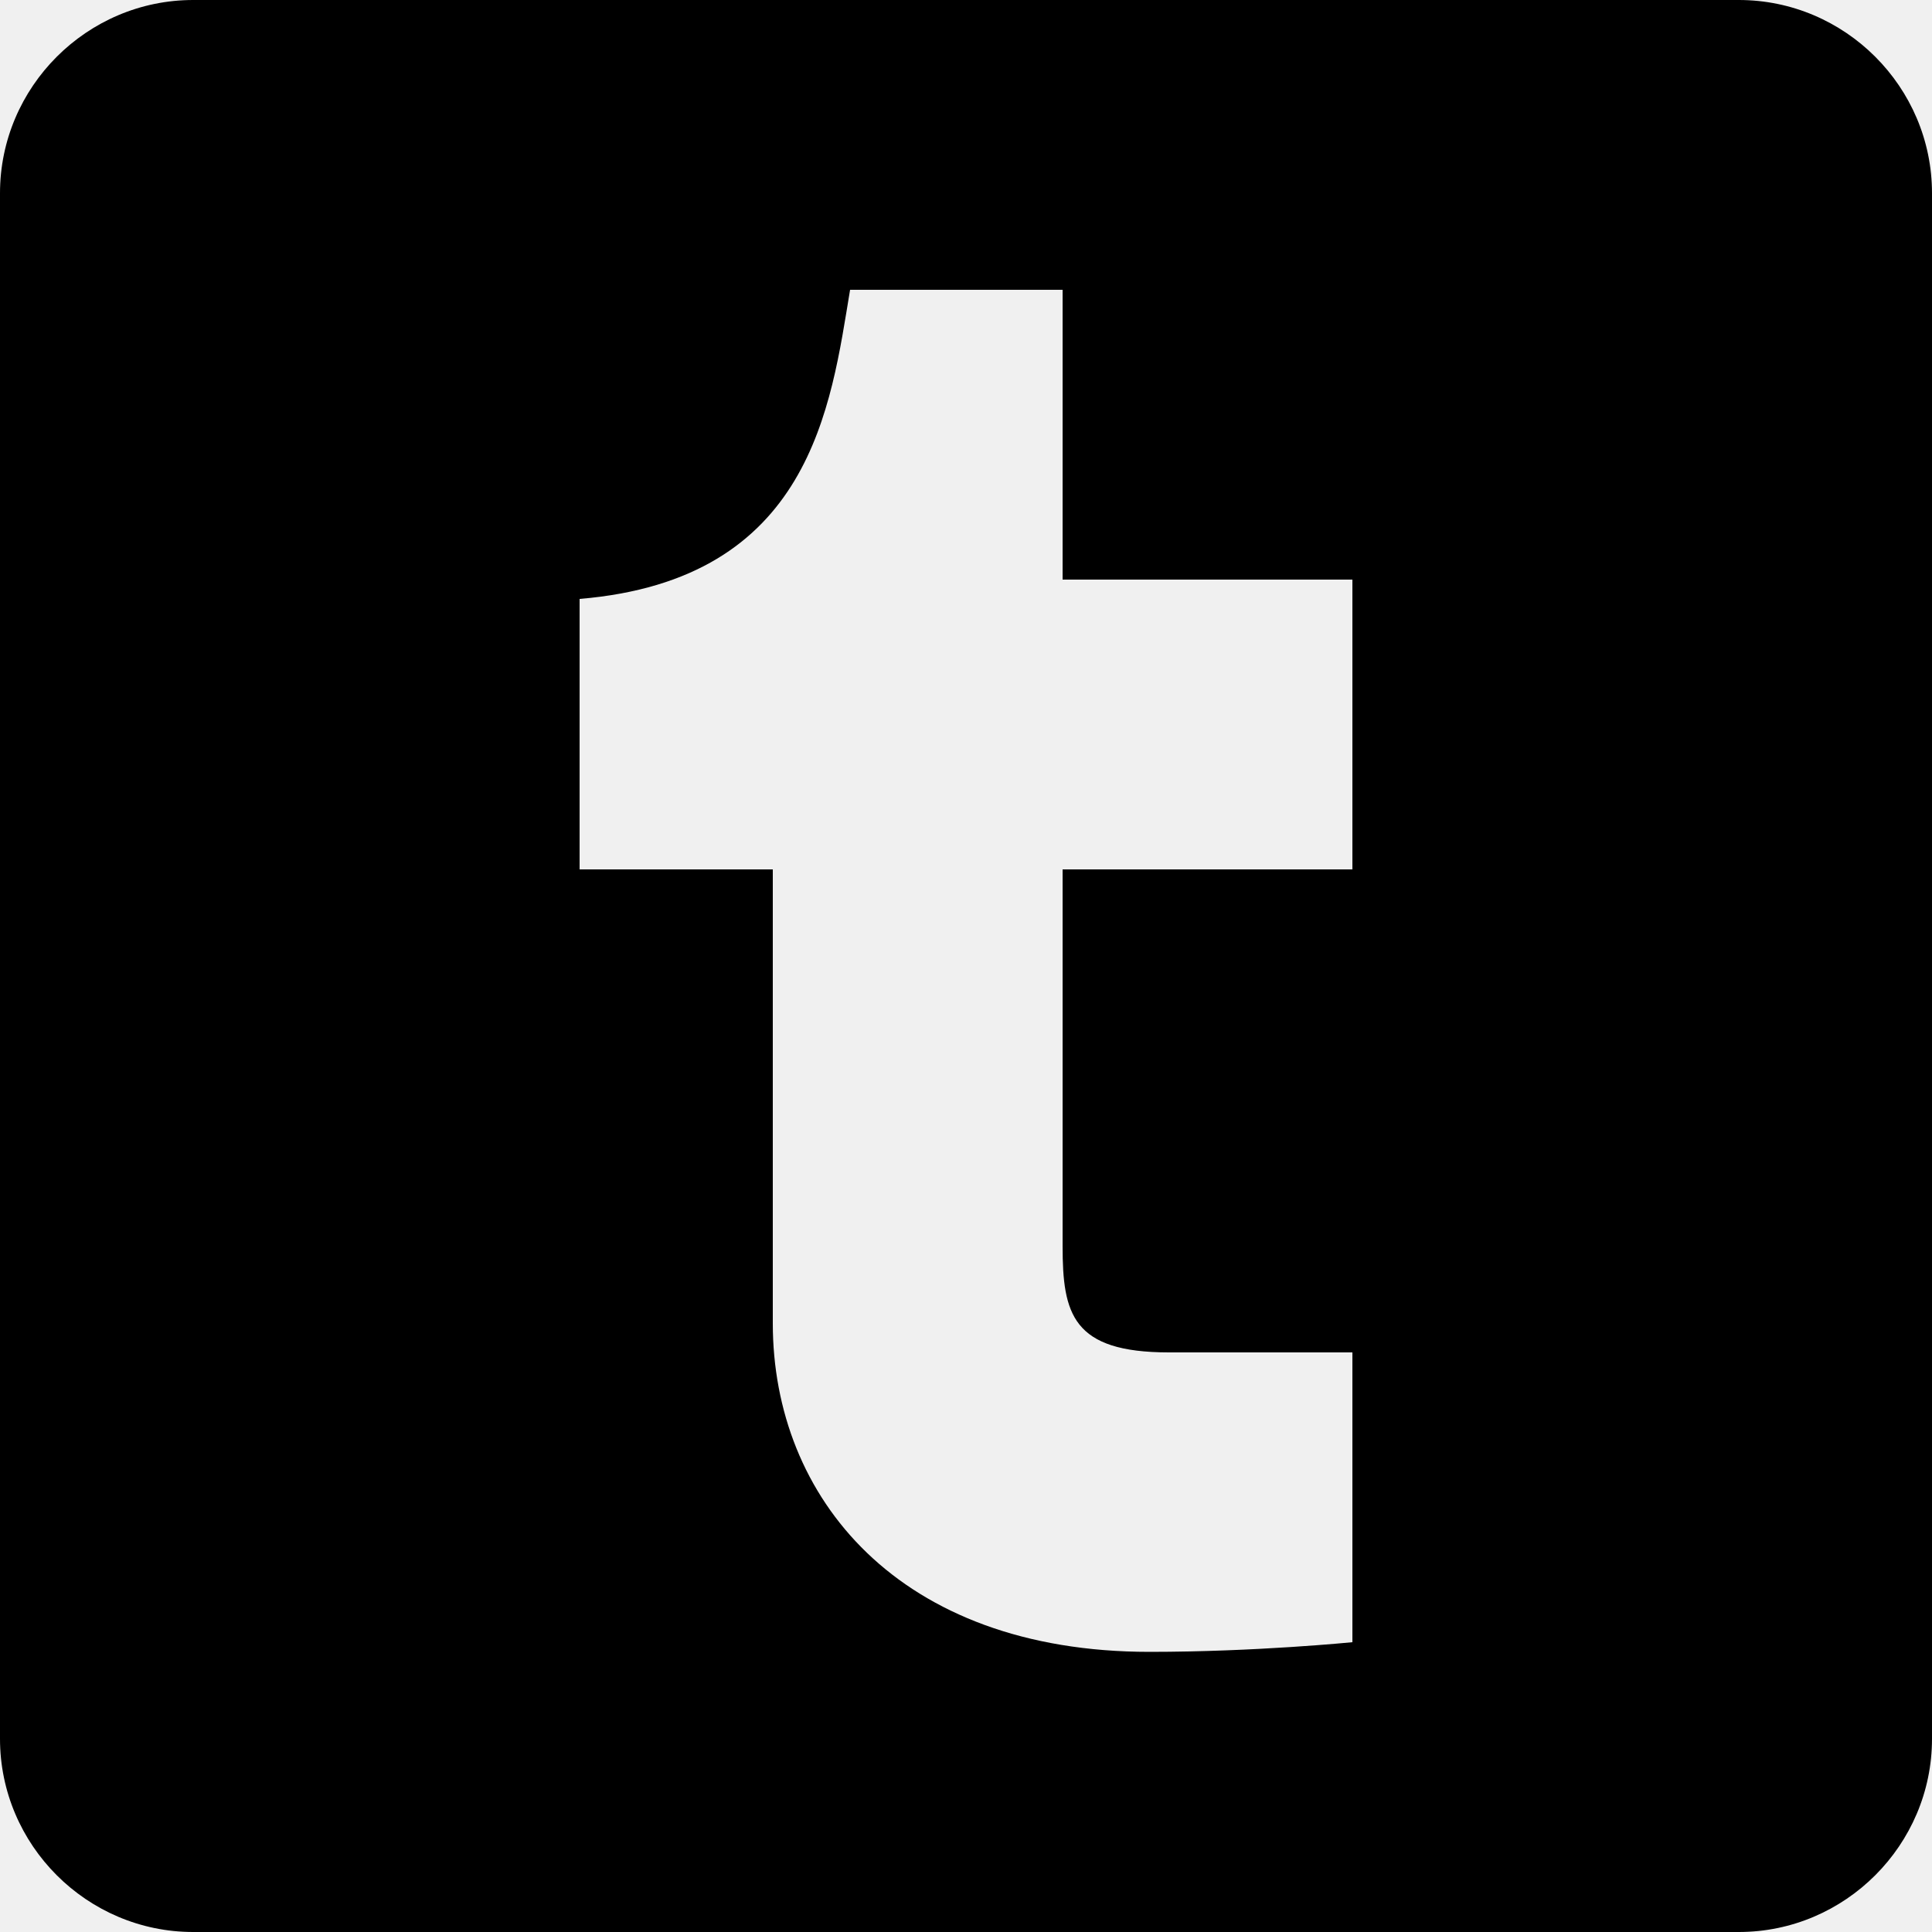
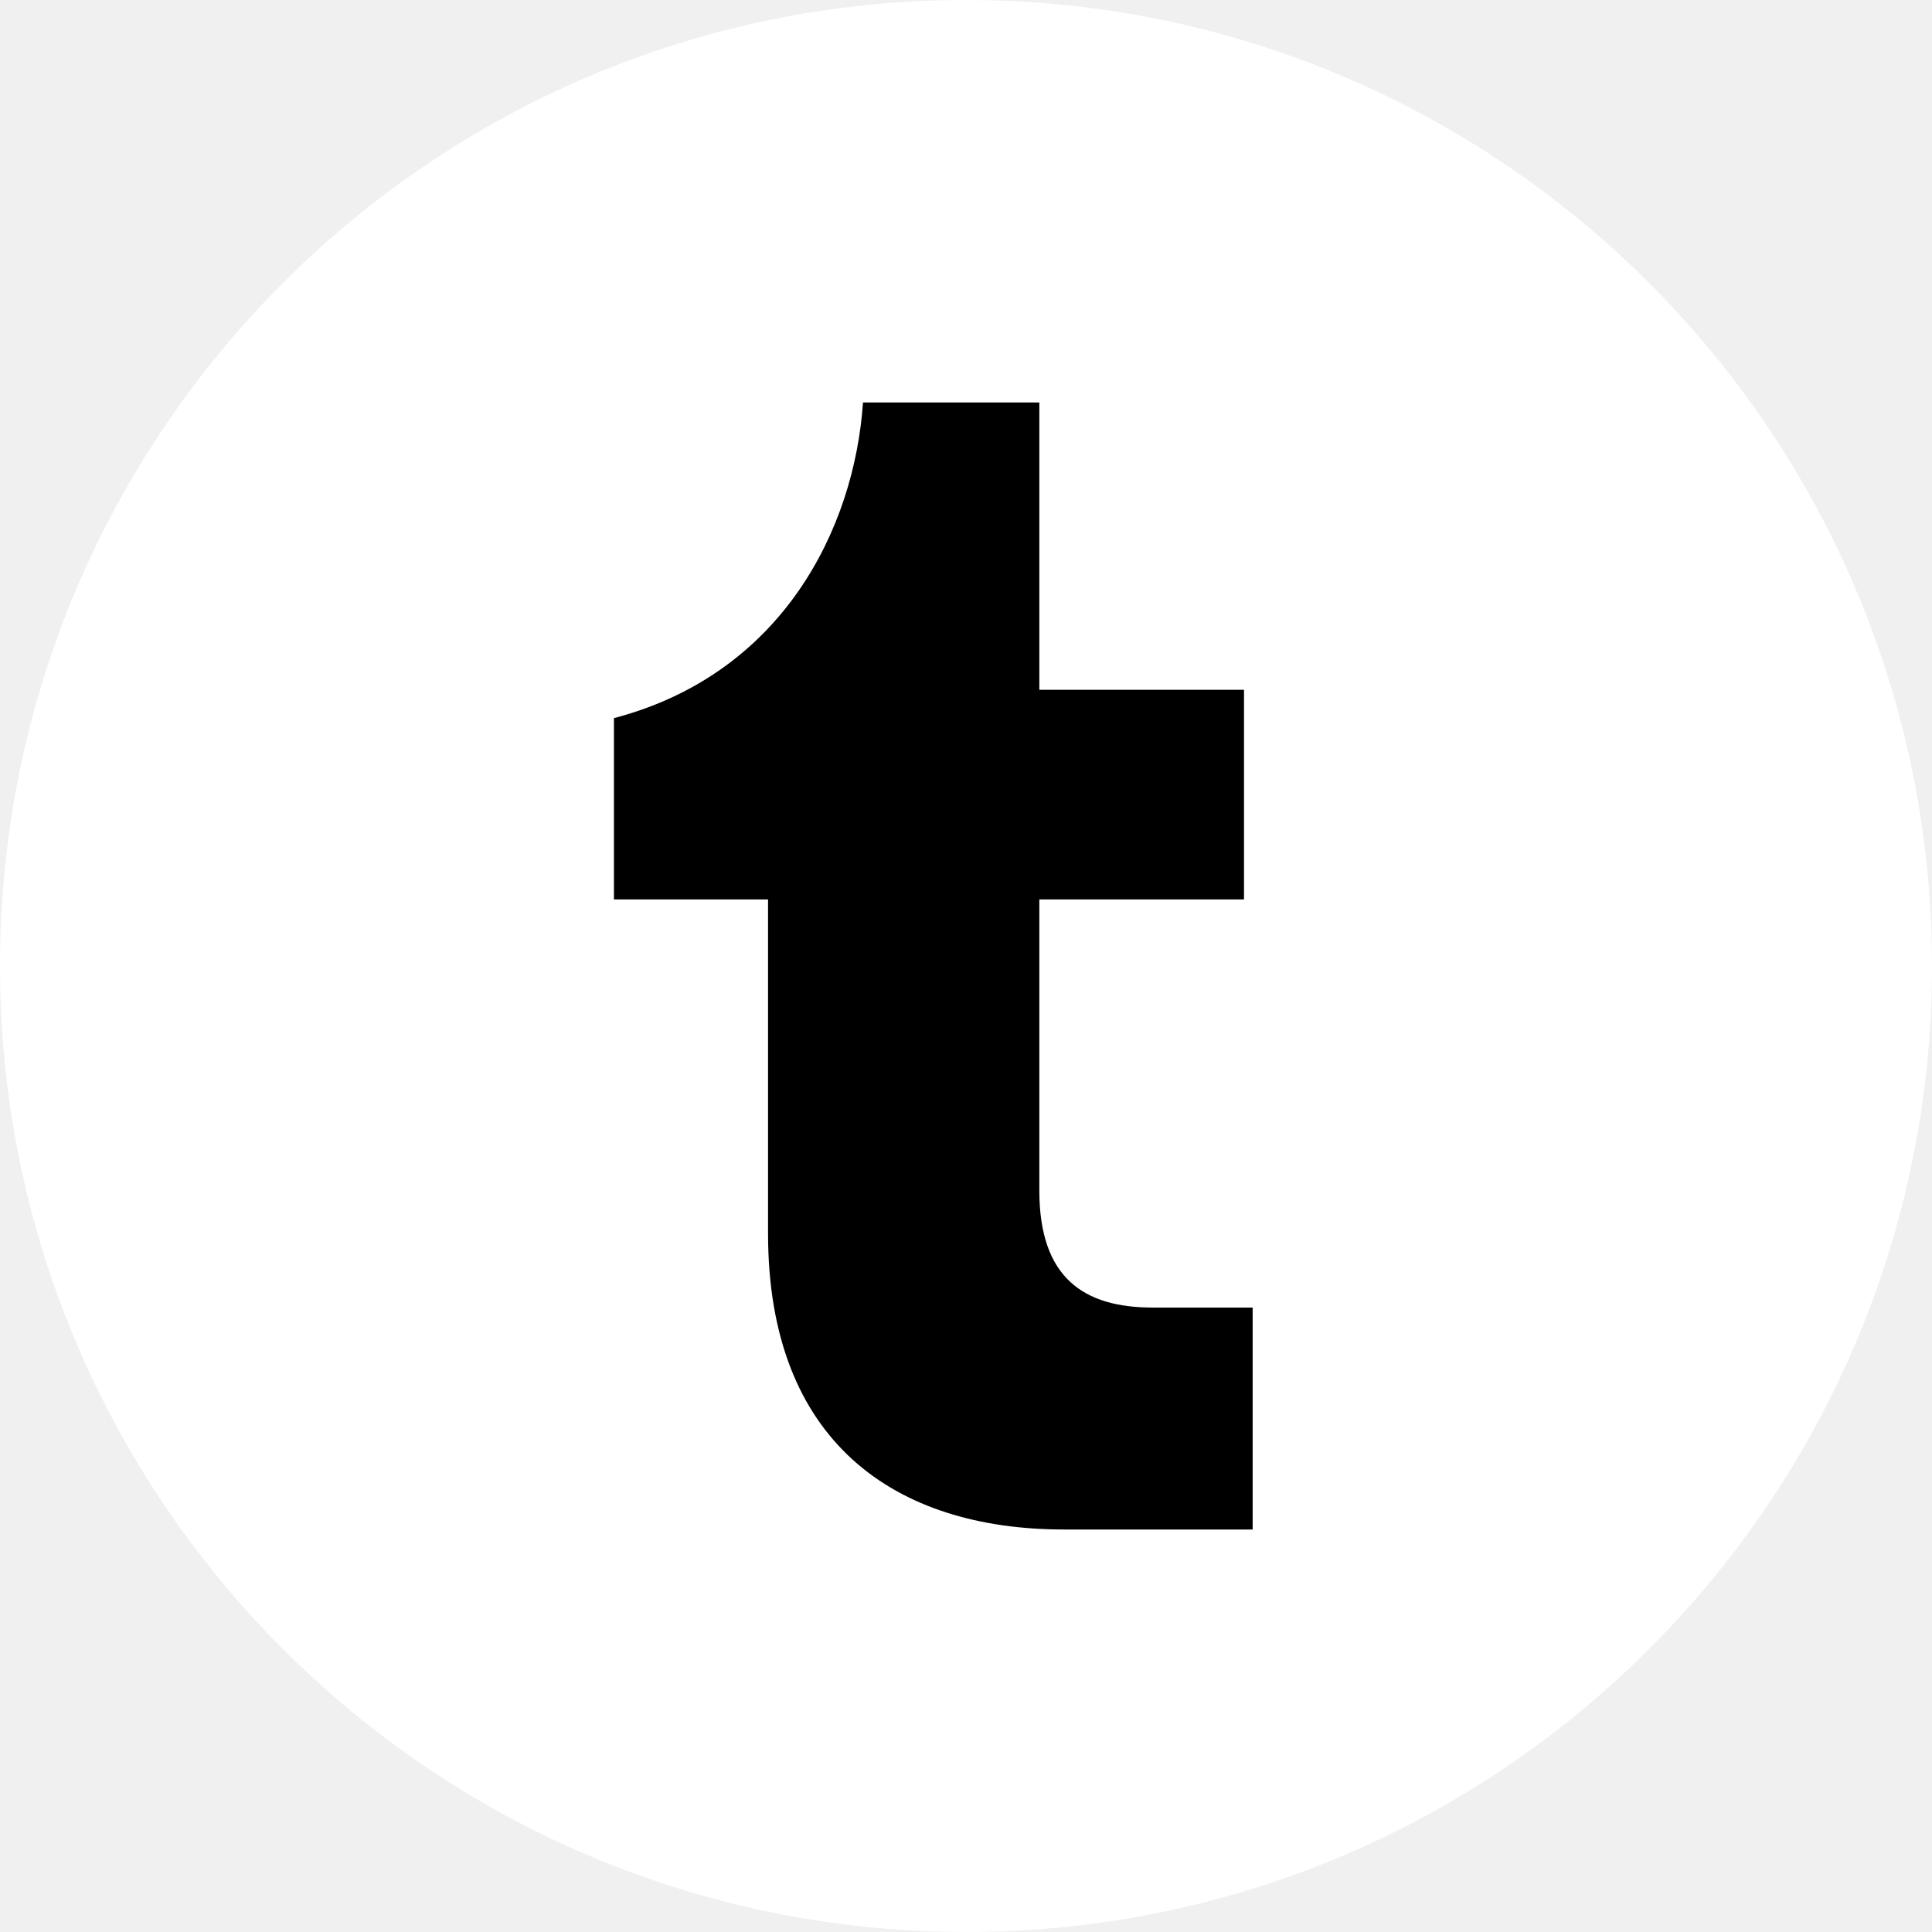
- <svg xmlns="http://www.w3.org/2000/svg" version="1.1" id="Capa_1" x="0px" y="0px" width="510px" height="510px" viewBox="0 0 510 510" style="enable-background:new 0 0 510 510;" xml:space="preserve">
-   <g>
-     <g id="post-tumblr">
-       <path d="M459,0H51C22.95,0,0,22.95,0,51v408c0,28.05,22.95,51,51,51h408c28.05,0,51-22.95,51-51V51C510,22.95,487.05,0,459,0z     M357,229.5h-76.5c0,0,0,96.9,0,99.45c0,17.85,2.55,28.05,28.05,28.05c22.95,0,48.45,0,48.45,0v76.5c0,0-25.5,2.55-53.55,2.55    c-66.3,0-99.45-40.8-99.45-86.7c0-30.6,0-119.85,0-119.85h-51v-71.4c61.2-5.1,66.3-51,71.4-81.6h56.1V153H357V229.5z" />
+ <svg xmlns="http://www.w3.org/2000/svg" width="48" height="48" viewBox="0 0 48 48" fill="none">
+   <g id="Tumblr">
+     <g id="Tumblr_2">
+       <rect id="Rectangle" width="48" height="48" rx="24" fill="#FFFFFF" />
+       <path id="Path" d="M25.822 29.576C25.822 31.75 26.925 32.486 28.64 32.486H31.122V38H26.435C22.238 38 19.082 35.825 19.082 30.648V22.346H15.253V17.842C19.45 16.74 21.227 13.125 21.441 10H25.822V17.138H30.907V22.346H25.822V29.576Z" fill="black" />
    </g>
  </g>
-   <g>
- </g>
-   <g>
- </g>
-   <g>
- </g>
-   <g>
- </g>
-   <g>
- </g>
-   <g>
- </g>
-   <g>
- </g>
-   <g>
- </g>
-   <g>
- </g>
-   <g>
- </g>
-   <g>
- </g>
-   <g>
- </g>
-   <g>
- </g>
-   <g>
- </g>
-   <g>
- </g>
</svg>
